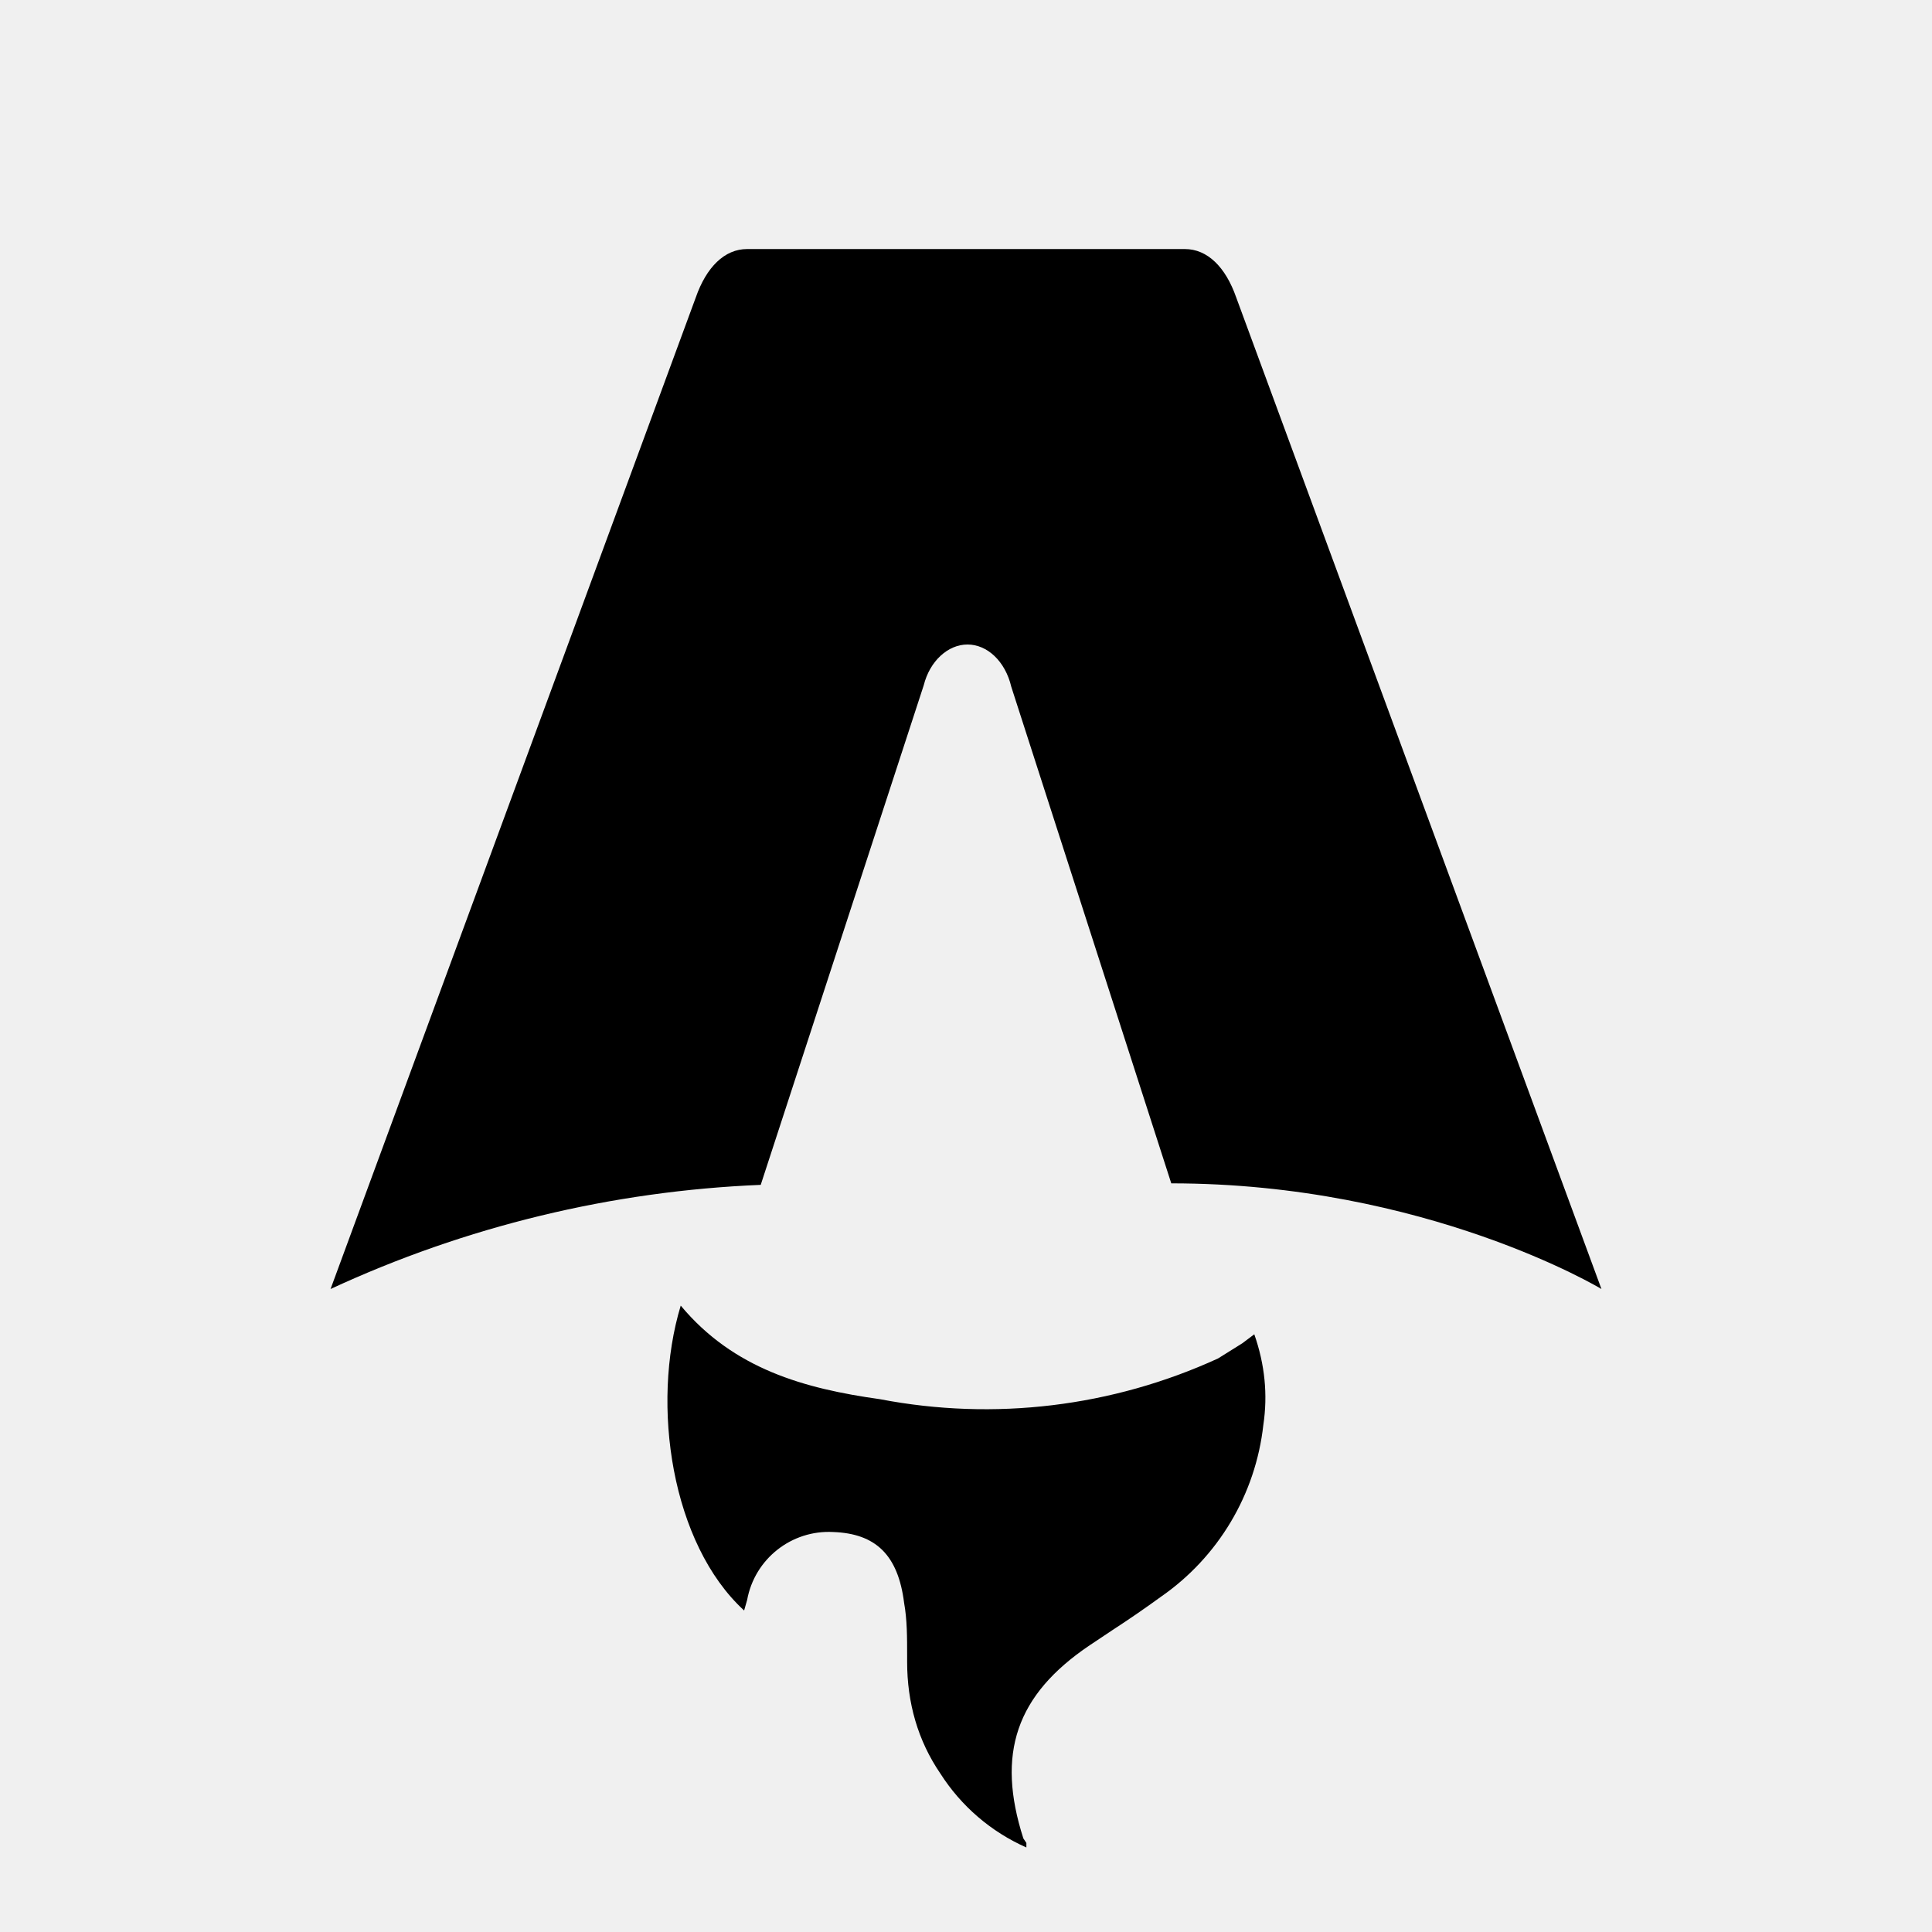
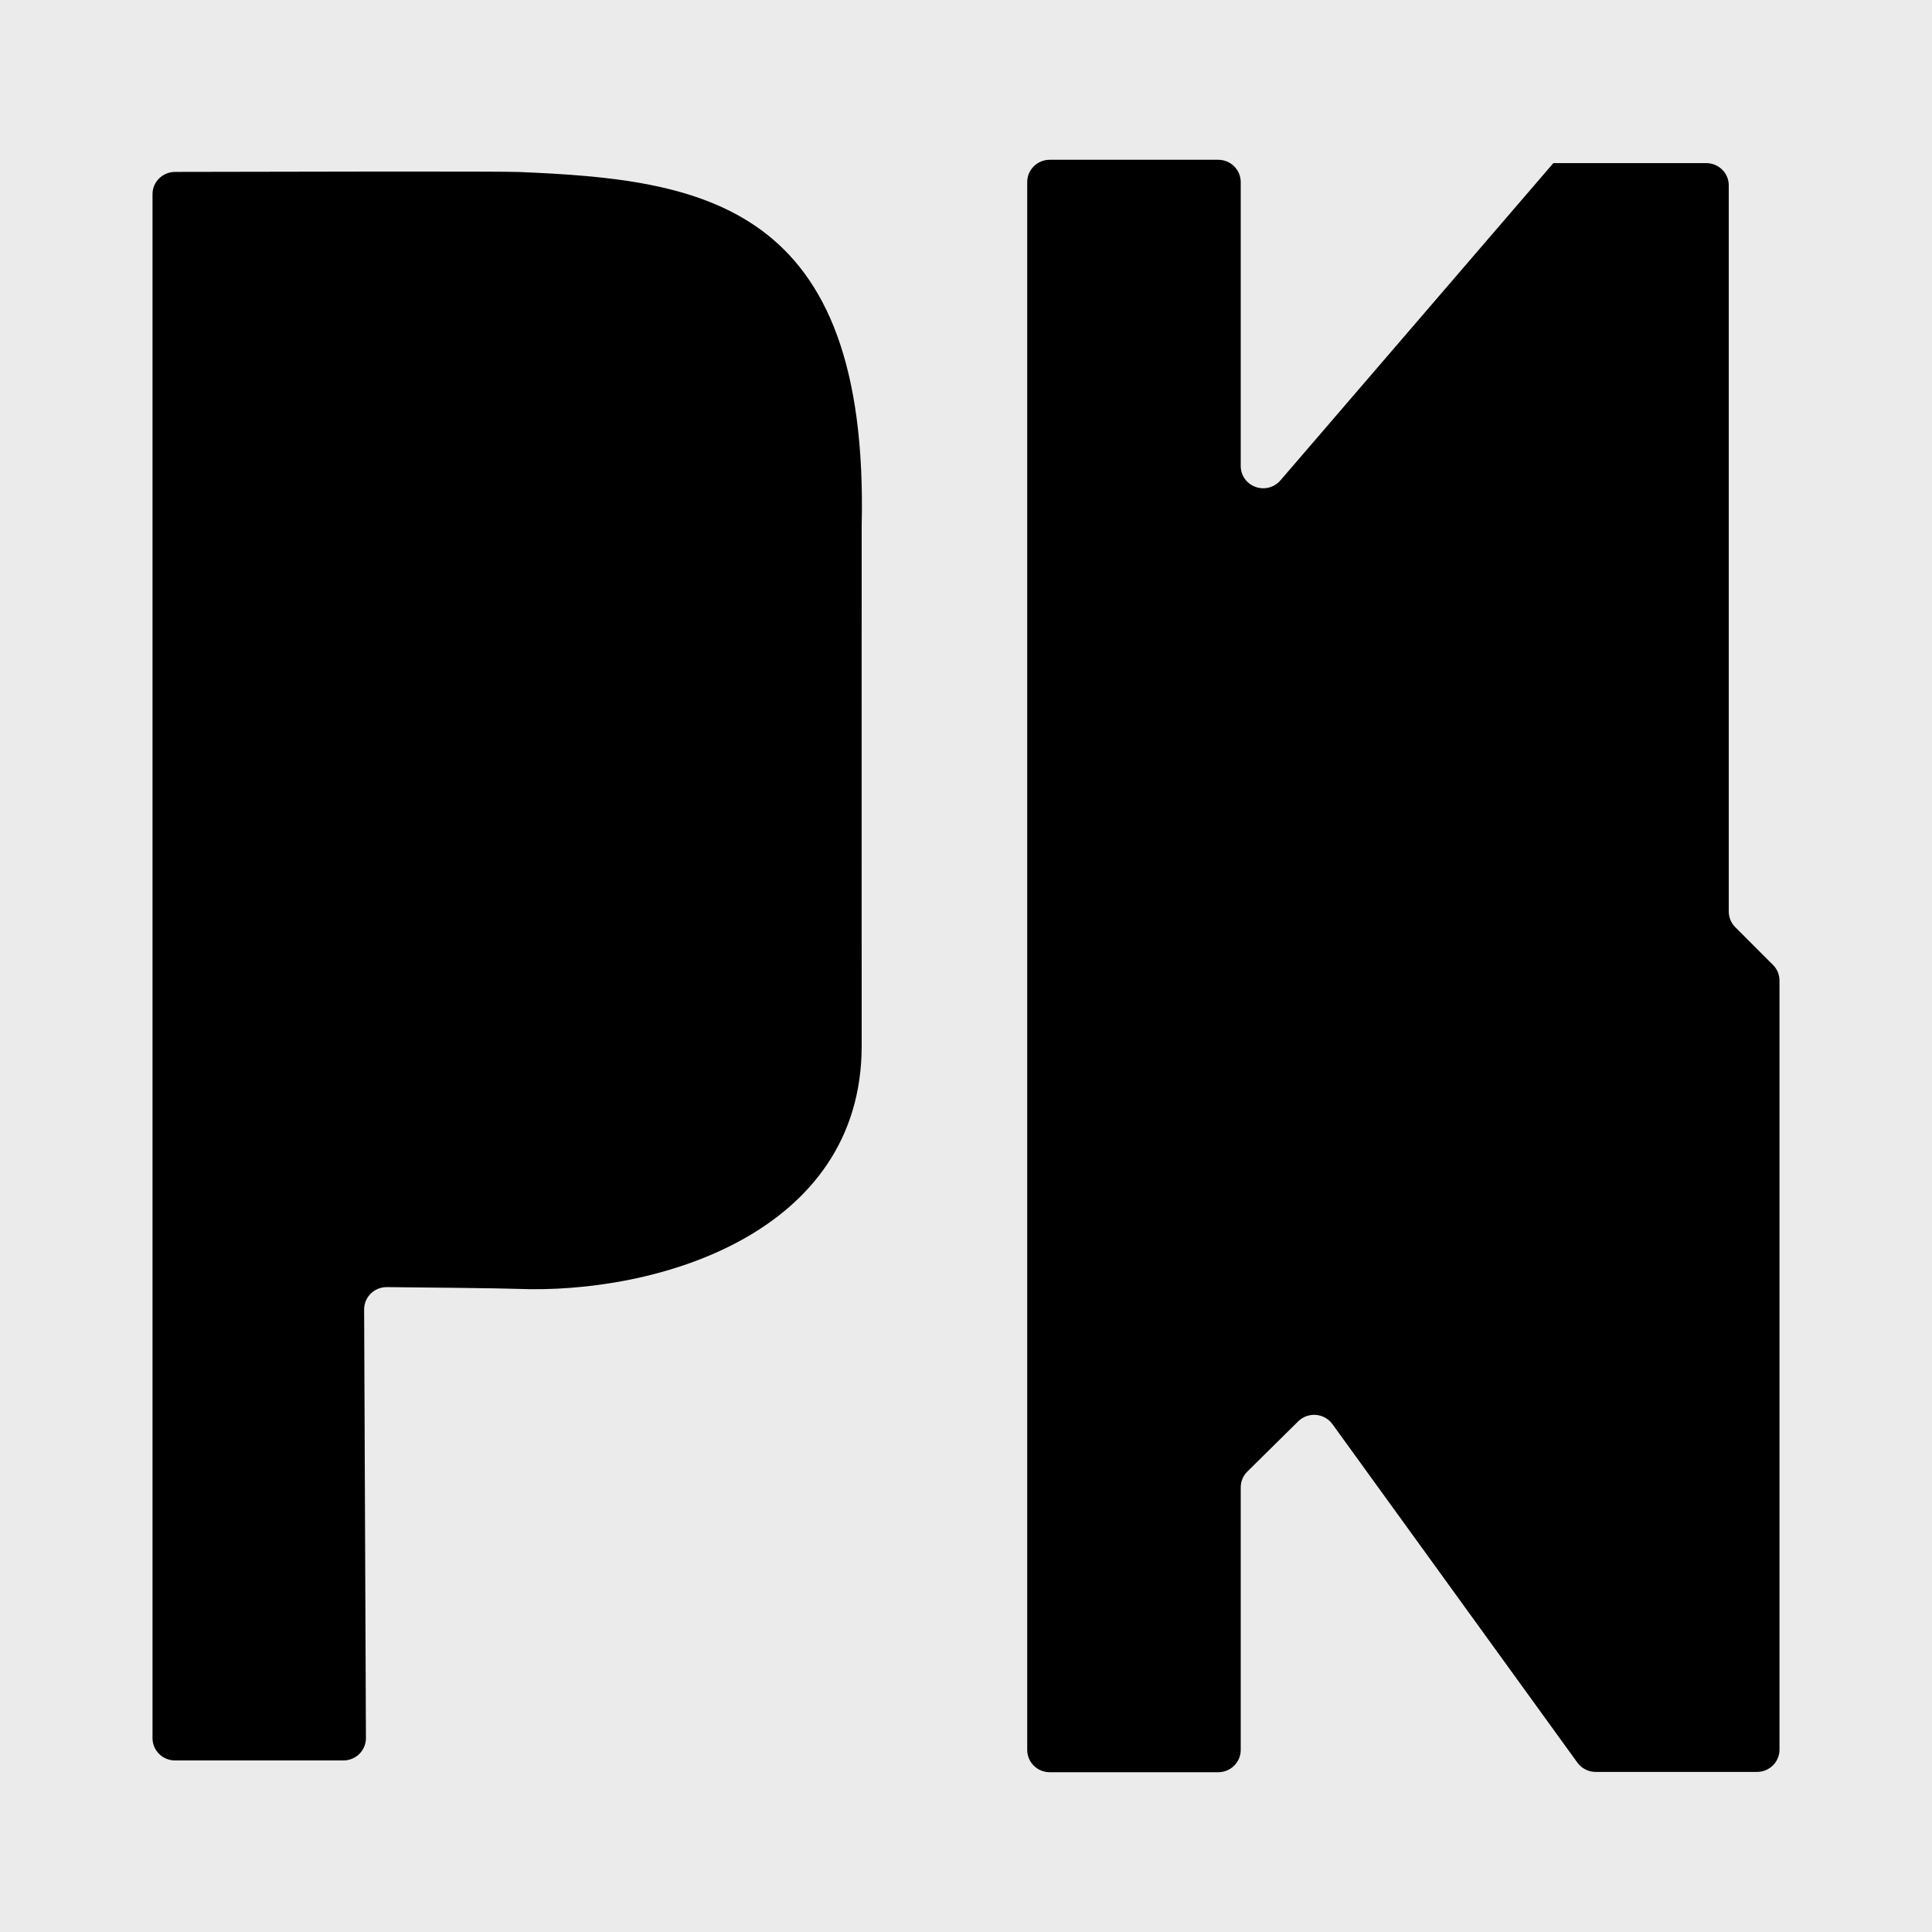
- <svg xmlns="http://www.w3.org/2000/svg" fill="none" viewBox="0 0 128 128">
-   <path d="M50.4 78.5a75.1 75.1 0 0 0-28.5 6.9l24.2-65.7c.7-2 1.9-3.2 3.4-3.2h29c1.5 0 2.7 1.2 3.4 3.2l24.2 65.7s-11.6-7-28.5-7L67 45.5c-.4-1.7-1.6-2.8-2.9-2.8-1.3 0-2.5 1.1-2.9 2.7L50.4 78.5Zm-1.1 28.2Zm-4.2-20.2c-2 6.6-.6 15.8 4.2 20.2a17.5 17.5 0 0 1 .2-.7 5.5 5.5 0 0 1 5.7-4.5c2.8.1 4.3 1.5 4.7 4.7.2 1.1.2 2.3.2 3.5v.4c0 2.7.7 5.2 2.2 7.4a13 13 0 0 0 5.7 4.9v-.3l-.2-.3c-1.8-5.6-.5-9.5 4.4-12.8l1.5-1a73 73 0 0 0 3.2-2.2 16 16 0 0 0 6.8-11.4c.3-2 .1-4-.6-6l-.8.6-1.6 1a37 37 0 0 1-22.4 2.7c-5-.7-9.7-2-13.2-6.2Z" />
-   <style>
-         path { fill: #000; }
-         @media (prefers-color-scheme: dark) {
-             path { fill: #FFF; }
-         }
-     </style>
+ <svg xmlns="http://www.w3.org/2000/svg" width="100%" height="100%" viewBox="0 0 128 128" version="1.1" xml:space="preserve" style="fill-rule:evenodd;clip-rule:evenodd;stroke-linejoin:round;stroke-miterlimit:2;">
+   <g transform="matrix(0.304783,0,0,0.304783,12.9408,17.5012)">
+     <g transform="matrix(3.29915,0,0,3.31061,-42.9451,-56.9699)">
+       <rect x="0.147" y="-0.136" width="127.297" height="126.856" style="fill:rgb(235,235,235);" />
+     </g>
+     <g transform="matrix(1,0,0,1,-14.3313,0.216442)">
+       <g transform="matrix(2.21011,0,0,2.18344,-383.906,-386.996)">
+         <path d="M262.01,168.965C262.01,168.377 262.243,167.814 262.658,167.399C263.074,166.983 263.637,166.75 264.224,166.75L280.795,166.75C282.018,166.75 283.01,167.741 283.01,168.965L283.01,197.239C283.01,198.168 283.589,198.997 284.46,199.317C285.332,199.637 286.311,199.381 286.912,198.672C295.19,188.931 313.76,167.081 313.76,167.081L328.795,167.081C330.018,167.081 331.01,168.072 331.01,169.295L331.01,241.591C331.01,242.173 331.239,242.732 331.648,243.147C332.606,244.117 334.404,245.938 335.361,246.908C335.771,247.323 336,247.882 336,248.464L336,325.035C336,326.26 335.009,327.25 333.785,327.25L317.923,327.25C317.208,327.25 316.537,326.905 316.121,326.323C312.701,321.539 297.008,299.589 292.03,292.626C291.651,292.096 291.059,291.76 290.41,291.707C289.762,291.653 289.122,291.888 288.662,292.348C287.036,293.974 284.76,296.25 283.658,297.351C283.243,297.767 283.01,298.33 283.01,298.917L283.01,325.065C283.01,325.652 282.777,326.217 282.361,326.631C281.946,327.046 281.383,327.281 280.795,327.281L264.224,327.281C263.637,327.281 263.074,327.046 262.658,326.631C262.243,326.217 262.01,325.652 262.01,325.065L262.01,168.965Z" />
+       </g>
+       <g transform="matrix(2.21011,0,0,2.18344,5.02491,-22.4396)">
+         <path d="M2.215,159.144C0.991,159.144 0,158.152 0,156.929L0,3.209C0,1.987 0.99,0.996 2.212,0.994C9.754,0.975 34.102,0.921 36,1C54,1.75 70.5,4 69.75,36.25C69.74,36.665 69.75,87.25 69.75,88C69.75,106.75 49.5,112.75 35.864,112.195C34.307,112.131 26.86,112.056 23.054,112.02C22.461,112.013 21.89,112.245 21.469,112.663C21.048,113.081 20.812,113.65 20.814,114.244C20.847,122.198 20.958,148.997 20.991,156.92C20.993,157.509 20.761,158.075 20.345,158.492C19.93,158.909 19.365,159.144 18.776,159.144L2.215,159.144Z" />
+       </g>
+     </g>
+   </g>
</svg>
